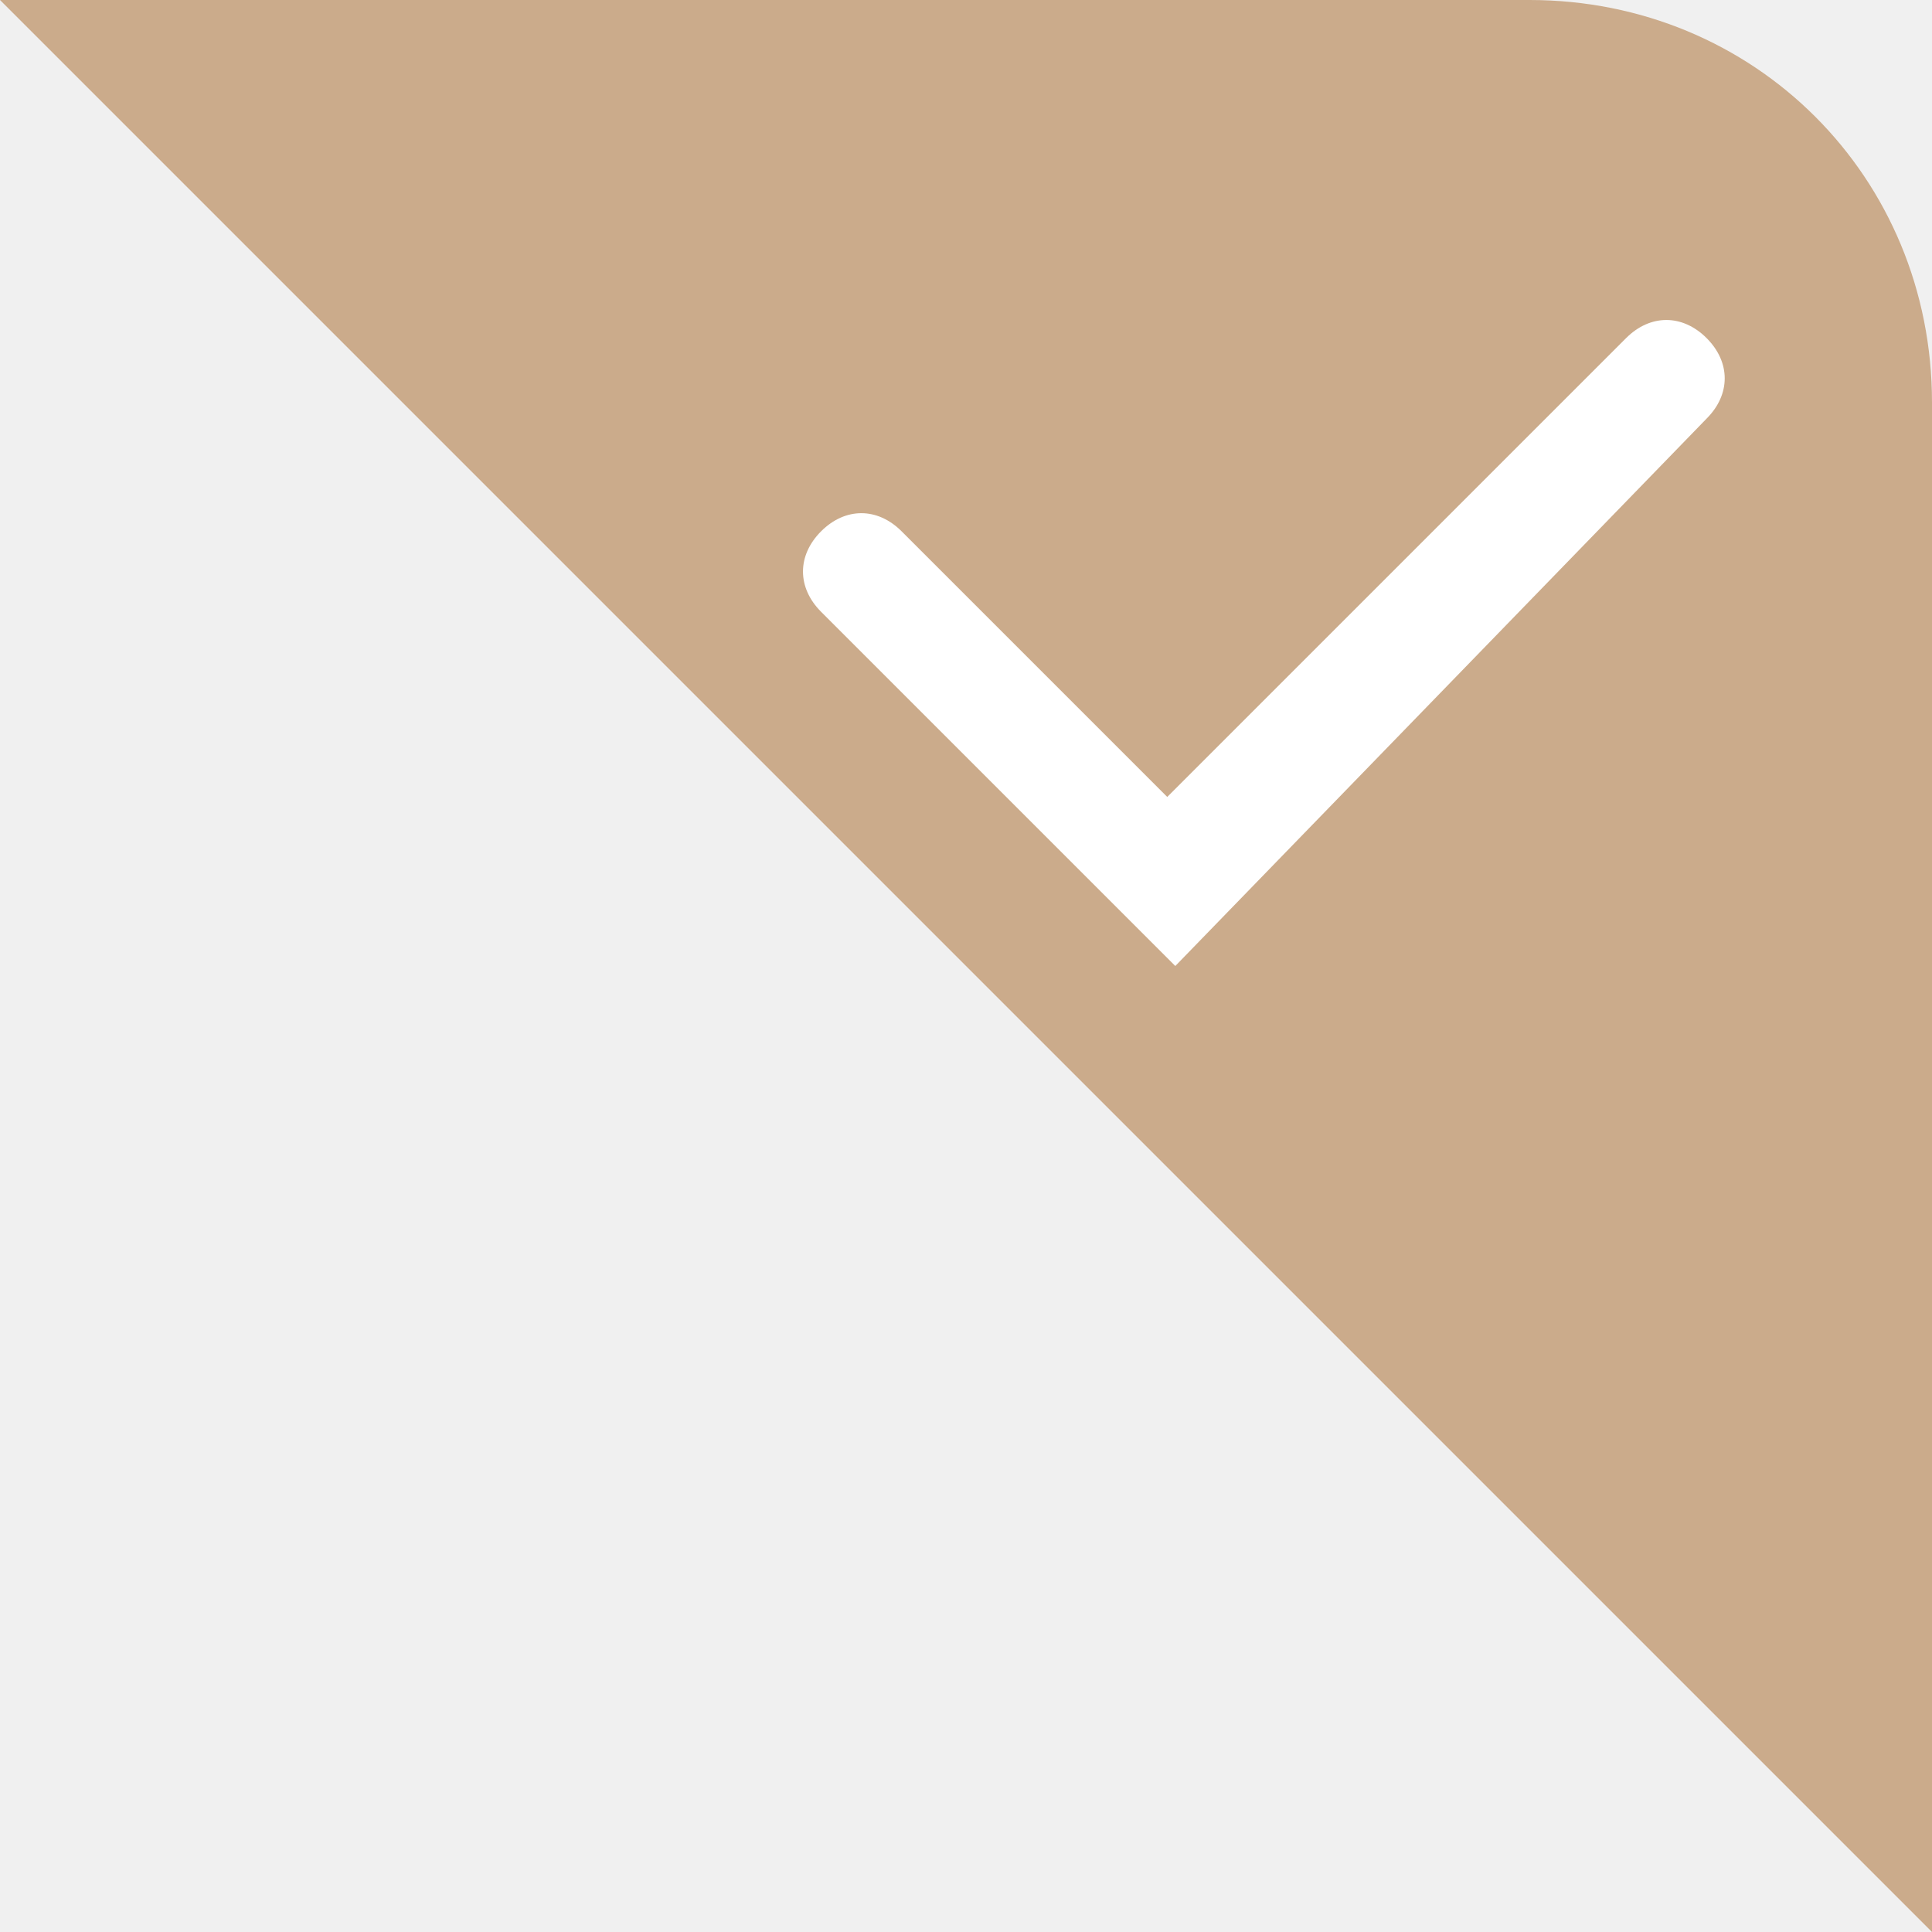
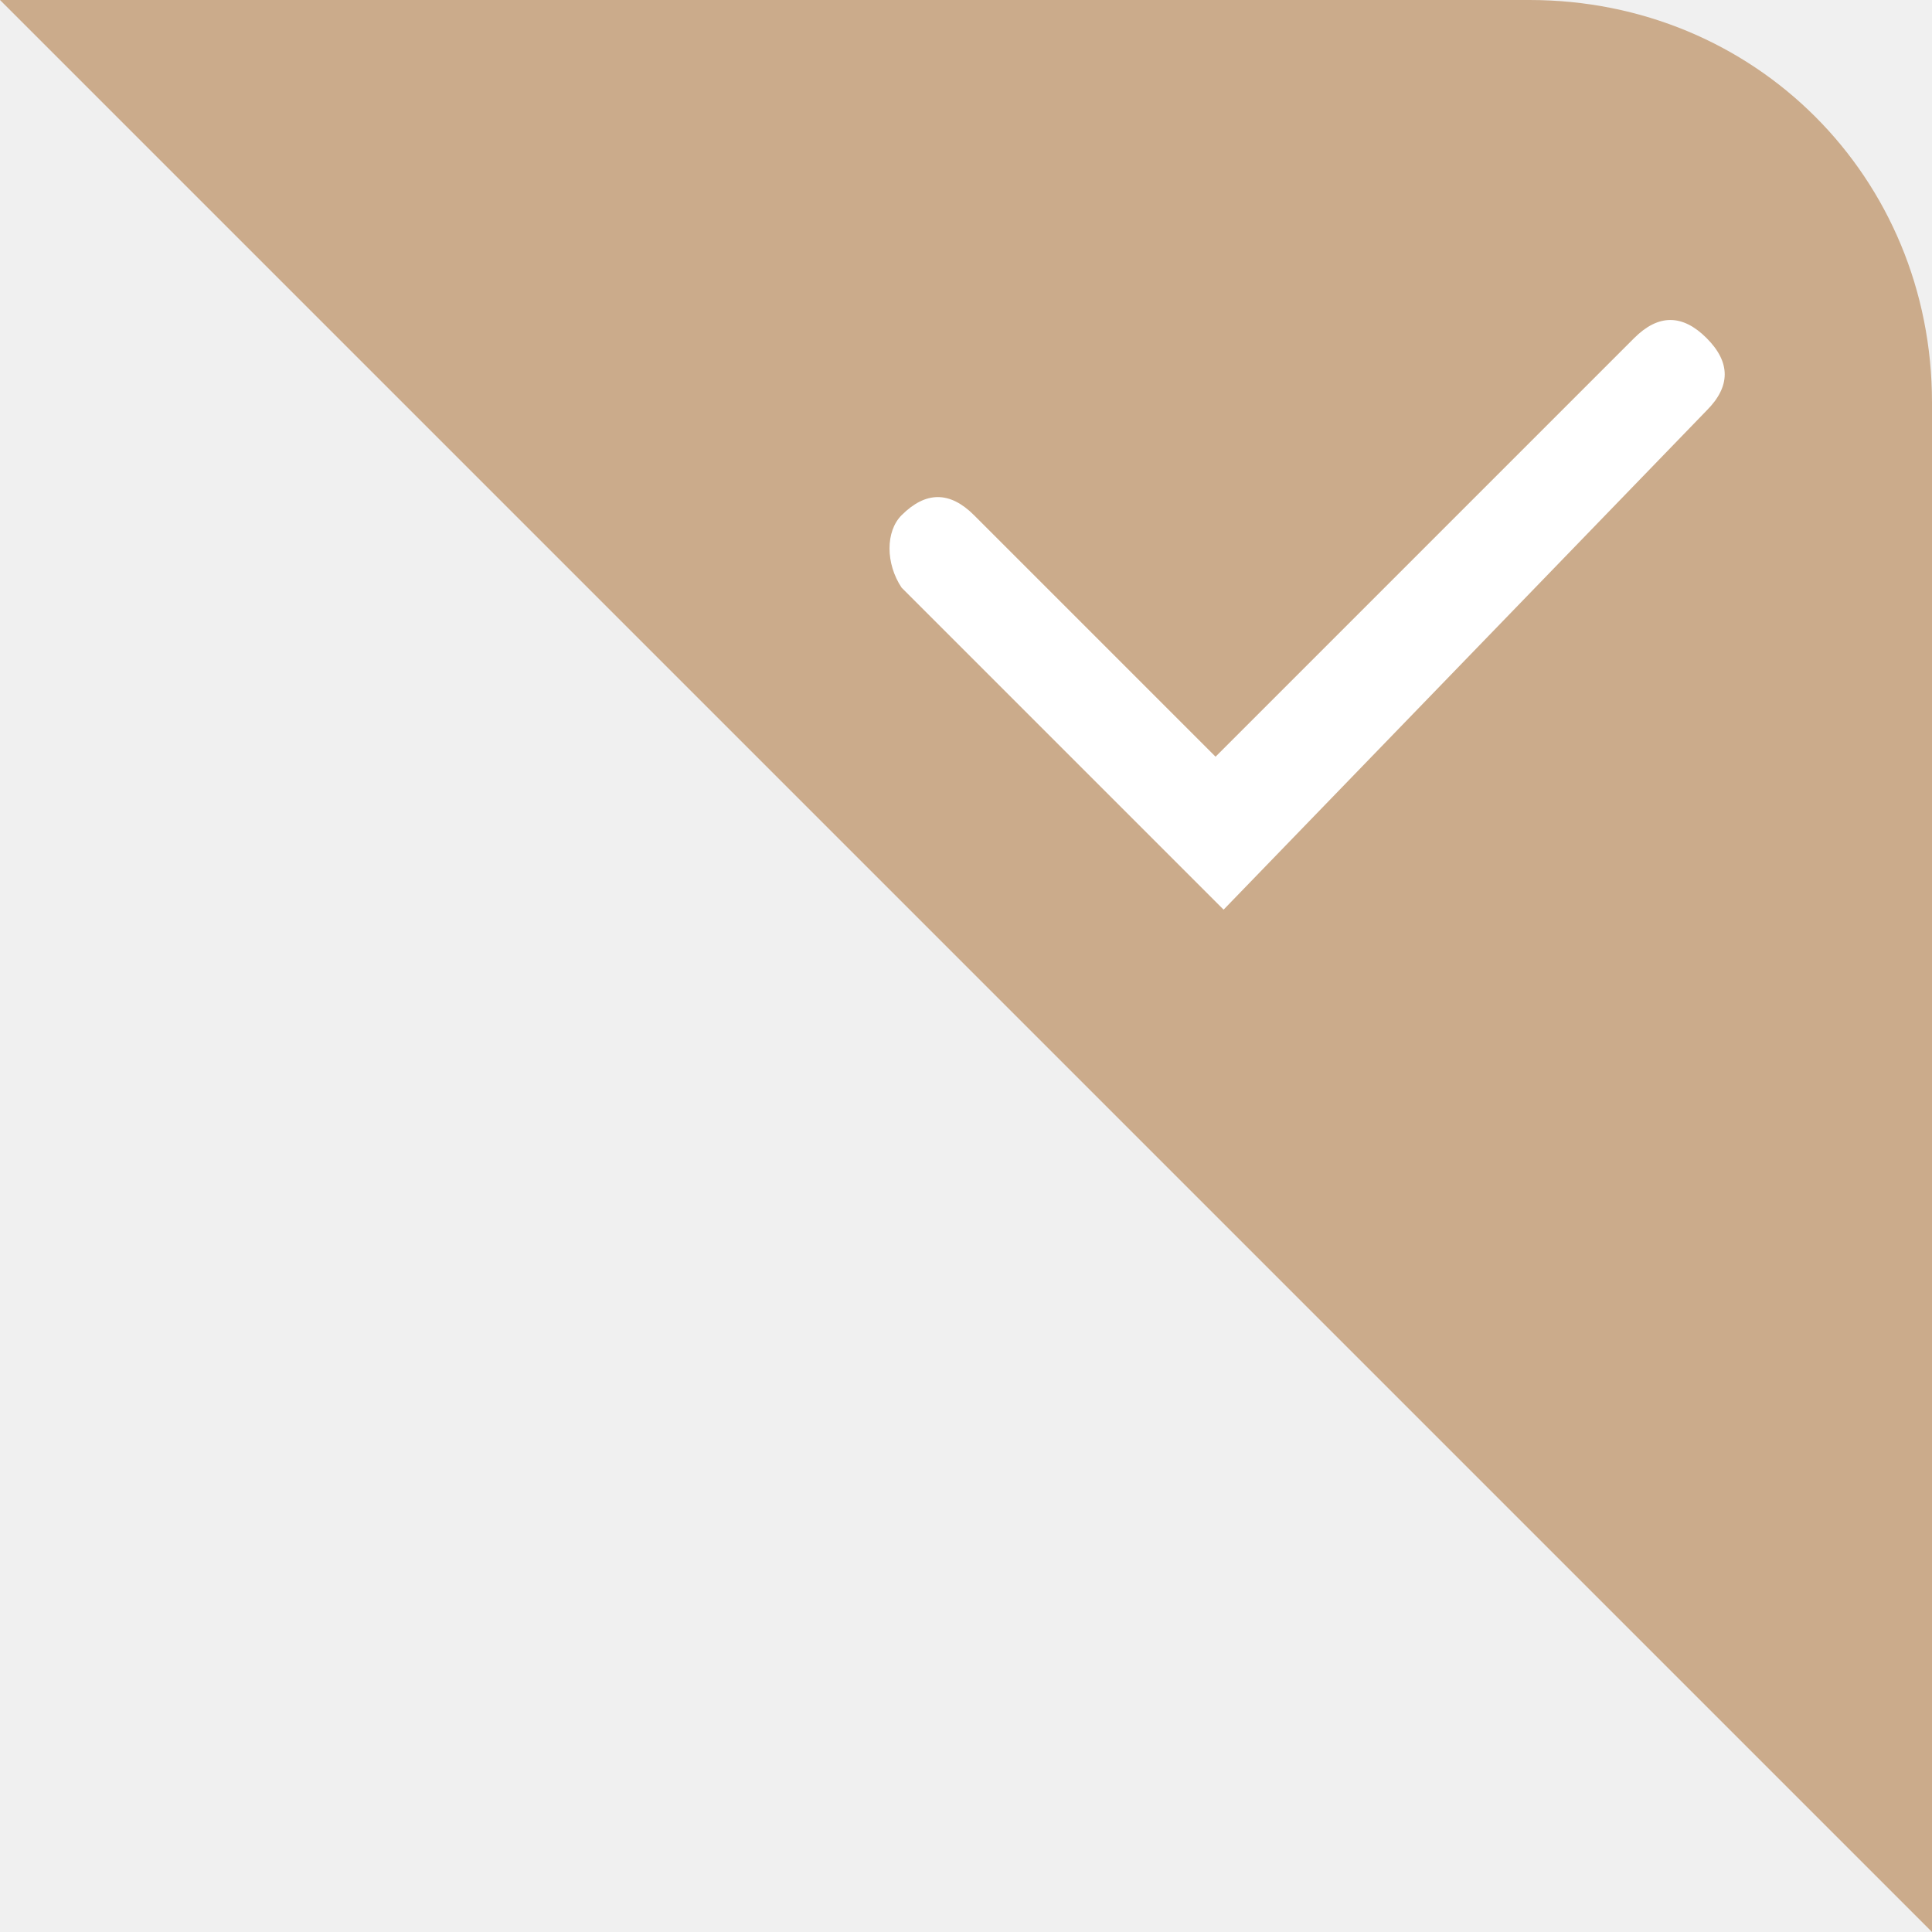
<svg xmlns="http://www.w3.org/2000/svg" version="1.1" id="圖層_1" x="0px" y="0px" viewBox="0 0 24 24" style="enable-background:new 0 0 24 24;" xml:space="preserve">
  <style type="text/css">
	.st0{fill:#CBAB8B;}
	.st1{fill:#FFFFFF;}
</style>
  <g>
    <path class="st0" d="M24,24L0,0h19c2.8,0,5,2.2,5,5V24z" />
  </g>
-   <path class="st1" d="M14.6,12l-4.4-4.4c-0.3-0.3-0.3-0.7,0-1c0.3-0.3,0.7-0.3,1,0l3.3,3.3l5.7-5.7c0.3-0.3,0.7-0.3,1,0  c0.3,0.3,0.3,0.7,0,1L14.6,12L14.6,12z" />
+   <path class="st1" d="M15.2,11.3l-4-4C11,7,11,6.6,11.2,6.4c0.3-0.3,0.6-0.3,0.9,0l3,3l5.2-5.2c0.3-0.3,0.6-0.3,0.9,0  c0.3,0.3,0.3,0.6,0,0.9L15.2,11.3L15.2,11.3z" />
</svg>
